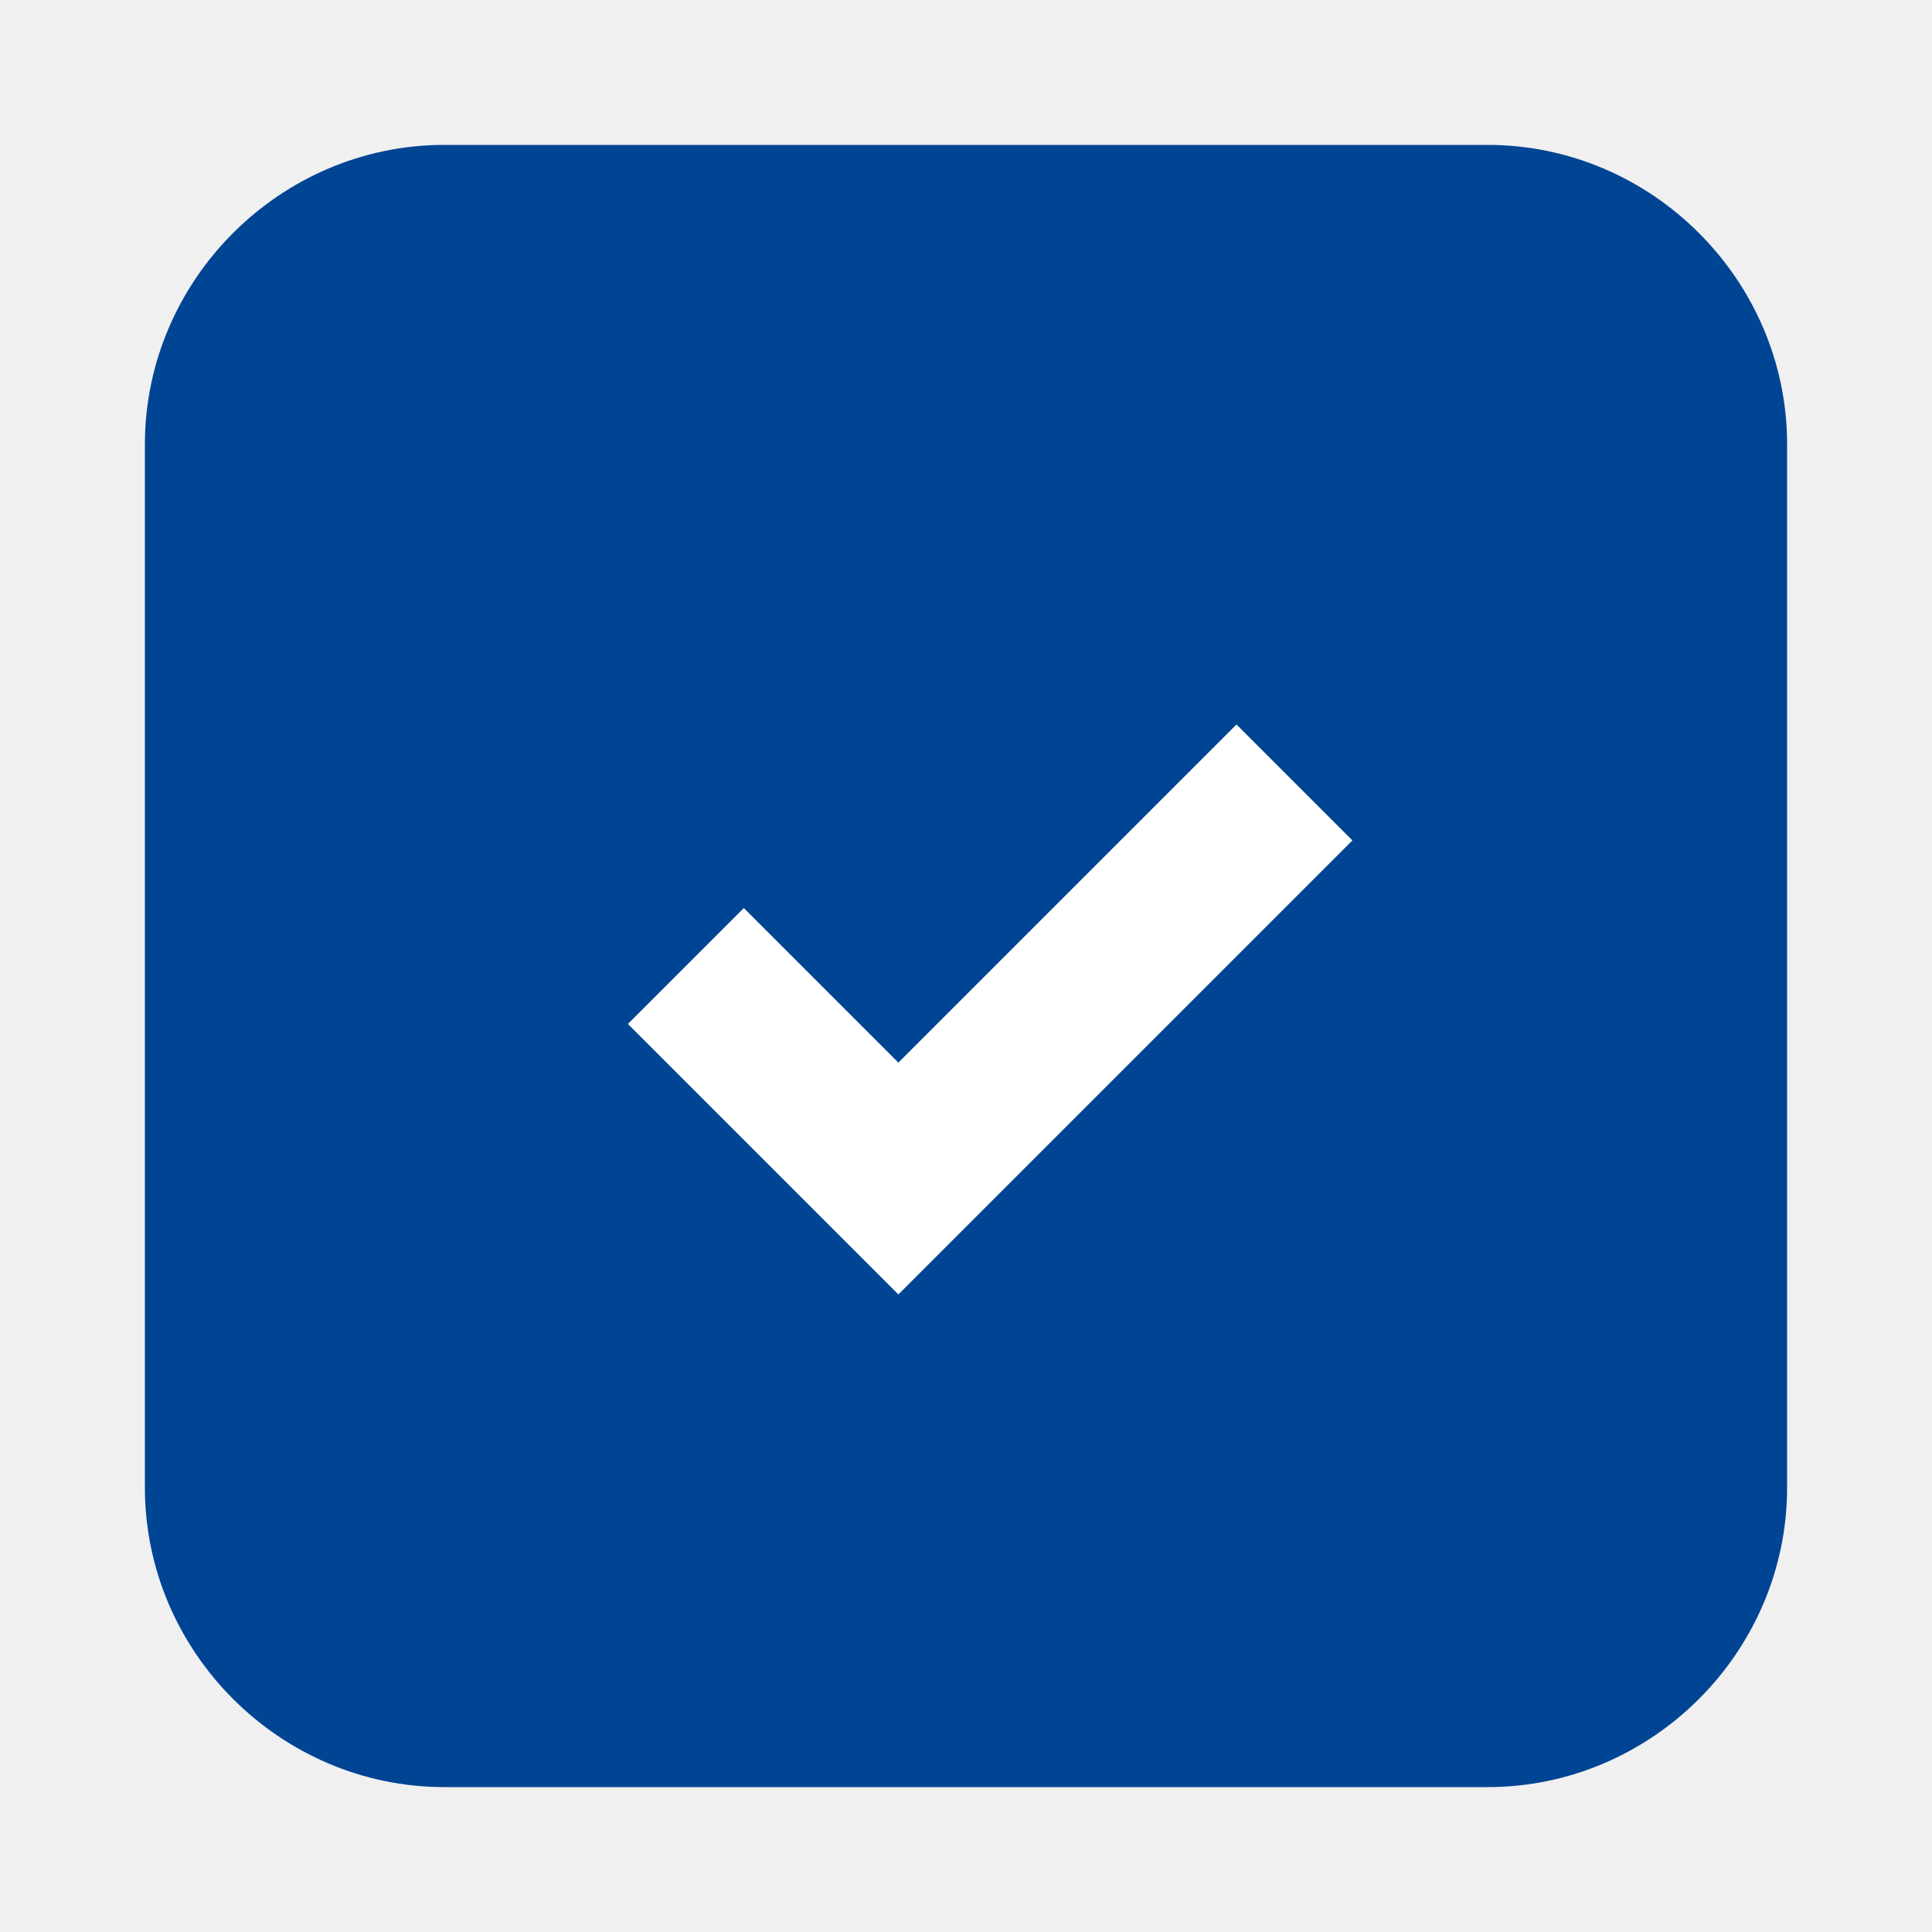
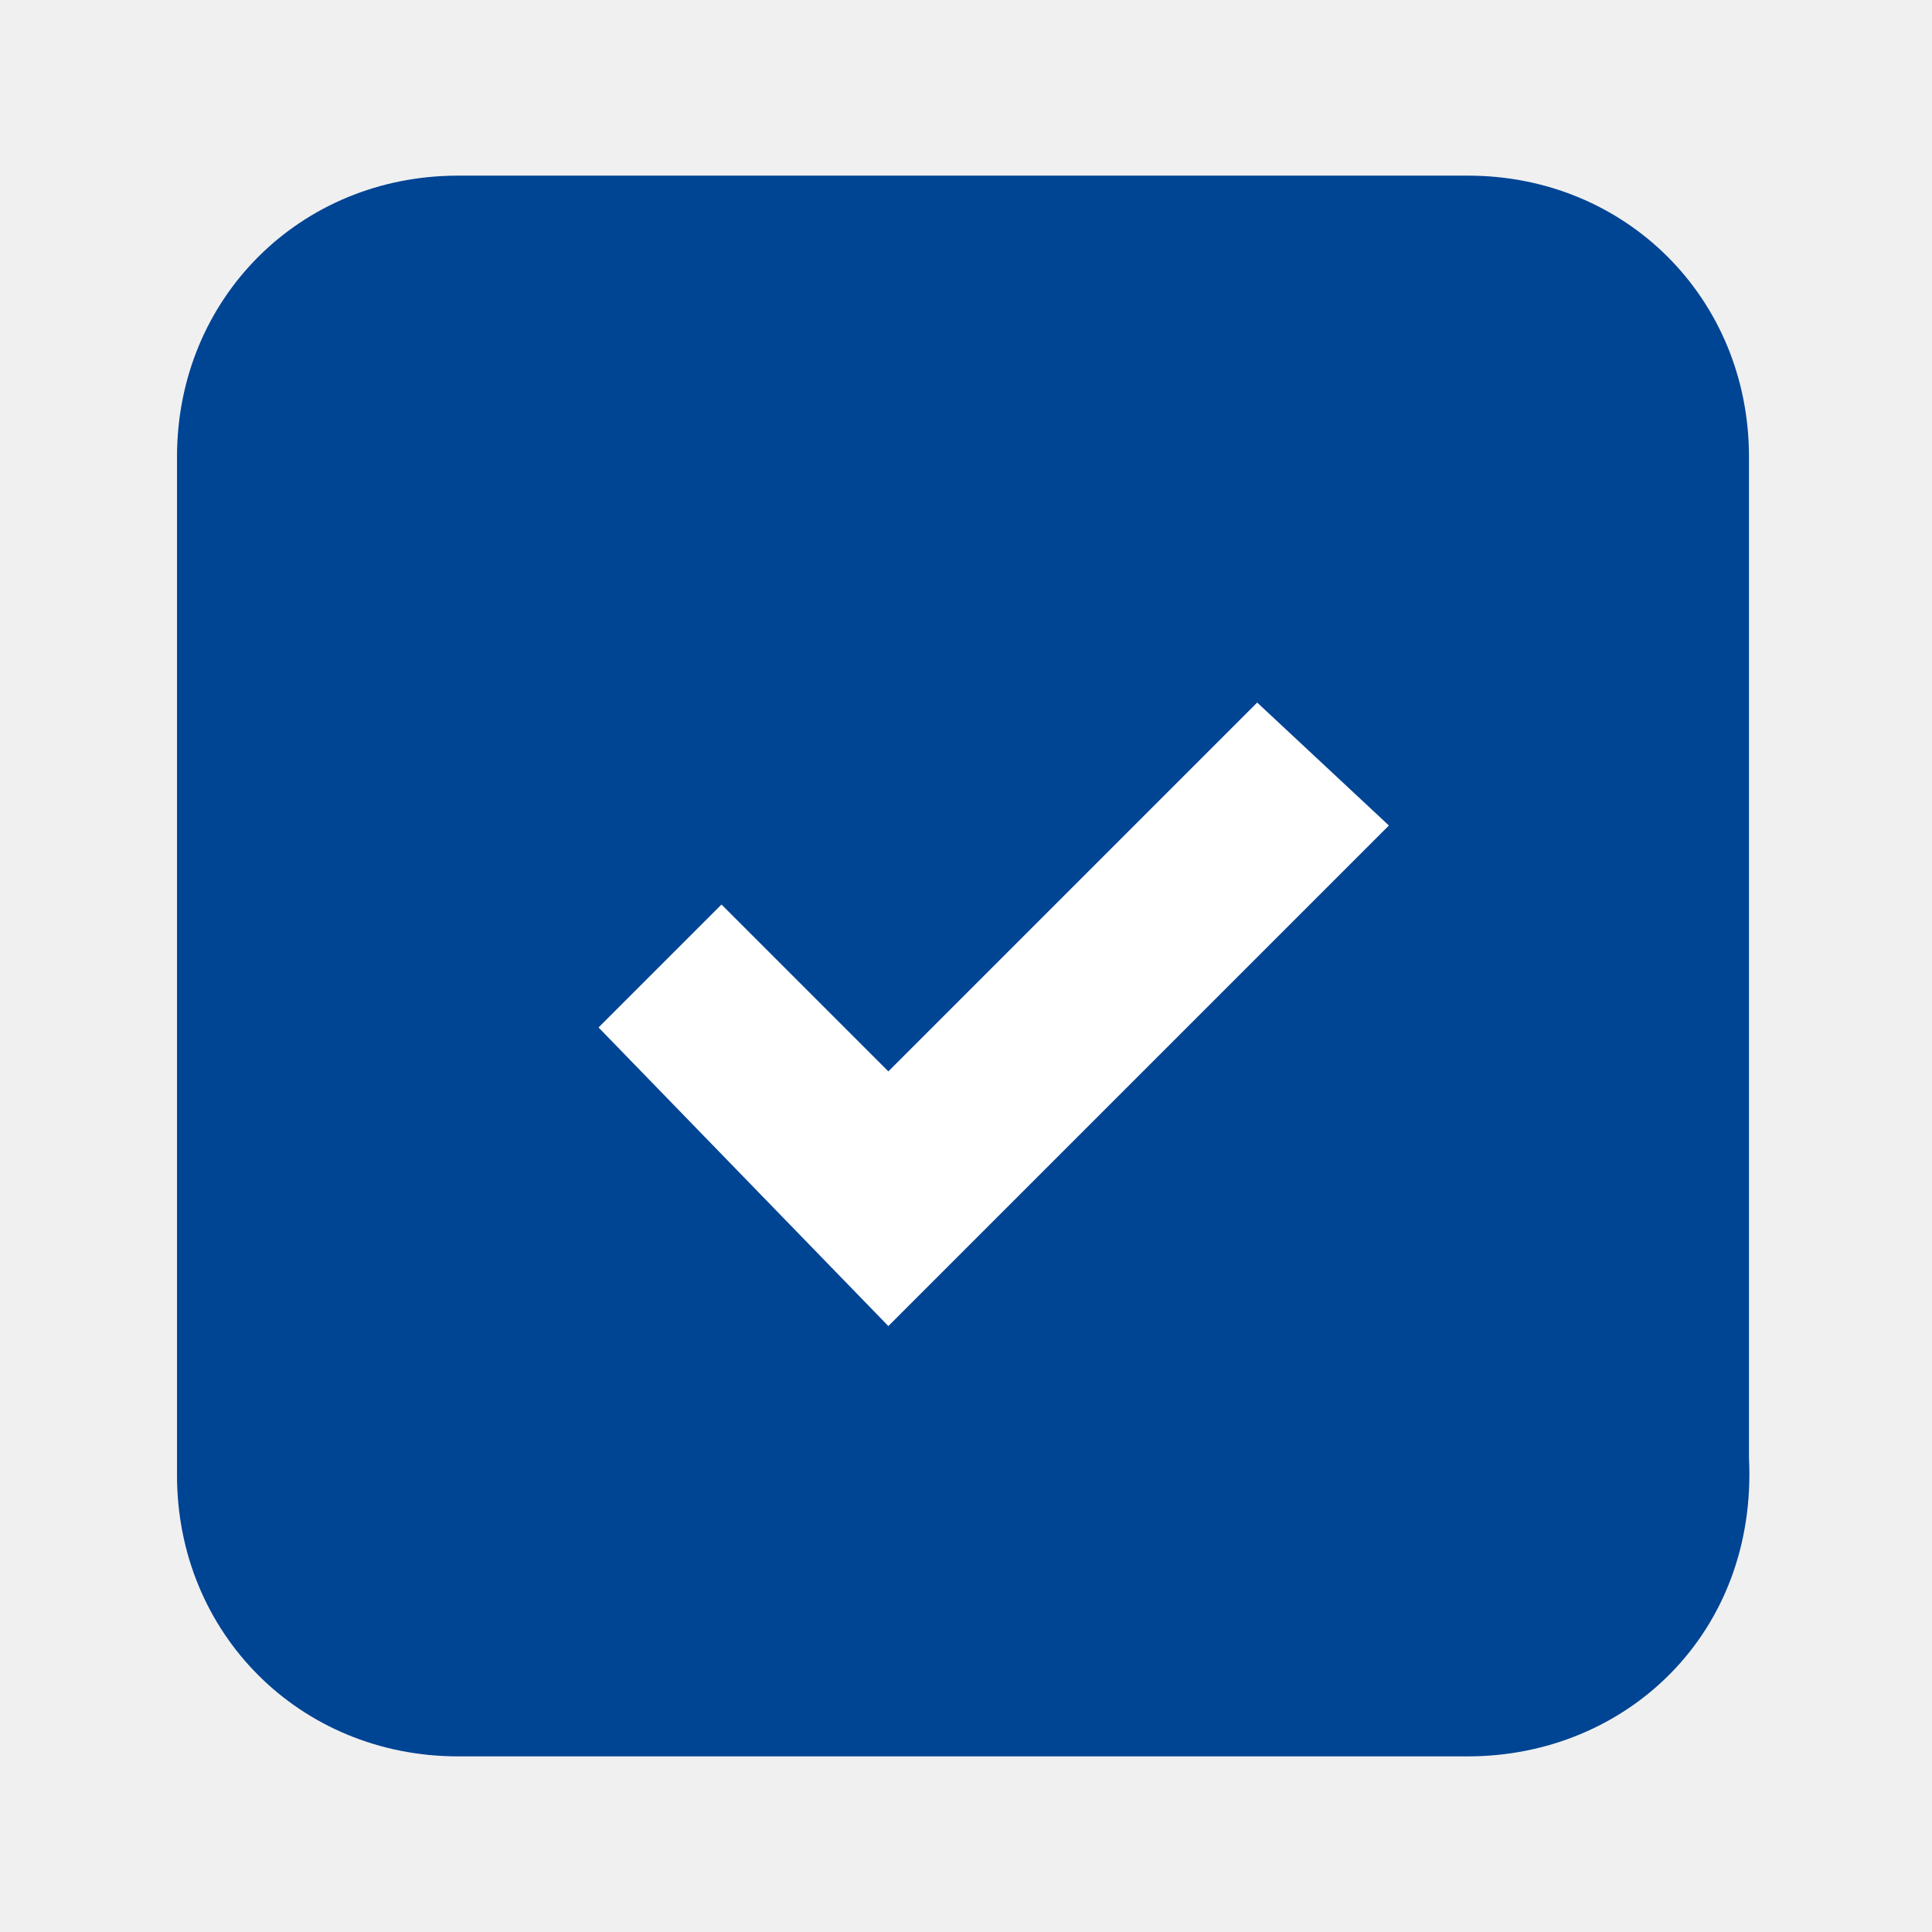
- <svg xmlns="http://www.w3.org/2000/svg" version="1.1" id="Layer_1" x="0px" y="0px" viewBox="0 0 20 20" style="enable-background:new 0 0 20 20;" xml:space="preserve">
+ <svg xmlns="http://www.w3.org/2000/svg" version="1.1" id="Layer_1" x="0px" y="0px" viewBox="0 0 22 22" style="enable-background:new 0 0 22 22;" xml:space="preserve">
  <style type="text/css">
	.st0{fill:#004494;}
	.st1{fill:#FFFFFF;}
</style>
  <g id="Filter-and-Forms-">
-     <g id="Desktop_Form" transform="translate(-76, -200)">
-       <g id="Group-2-Copy" transform="translate(76, 200)">
-         <path id="Page-1" class="st0" d="M15.4,18.5H4.6c-1.7,0-3.1-1.4-3.1-3.1V4.6c0-1.7,1.4-3.1,3.1-3.1h10.8c1.7,0,3.1,1.4,3.1,3.1     v10.8C18.5,17.1,17.1,18.5,15.4,18.5" />
-         <path id="Page-1_1_" class="st1" d="M12.8,7.5L9.3,11L7.7,9.4l-1.2,1.2l2.8,2.8L14,8.7L12.8,7.5z" />
+     <g id="Desktop_Form" transform="translate(-132, -159)">
+       <g id="Checkbox-selected" transform="translate(132, 158)">
+         <g id="Group-2" transform="translate(0.515731, 1)">
+           <path id="Page-1" class="st0" d="M16.2,20H4.7c-1.8,0-3.2-1.4-3.2-3.2V5.2C1.5,3.4,2.9,2,4.7,2h11.5c1.8,0,3.2,1.4,3.2,3.2v11.4      C19.5,18.6,18,20,16.2,20" />
+           <polygon id="Page-1_1_" class="st1" points="13.8,8 9.6,12.2 7.7,10.3 6.3,11.7 9.6,15.1 15.3,9.4     " />
+         </g>
      </g>
    </g>
  </g>
</svg>
